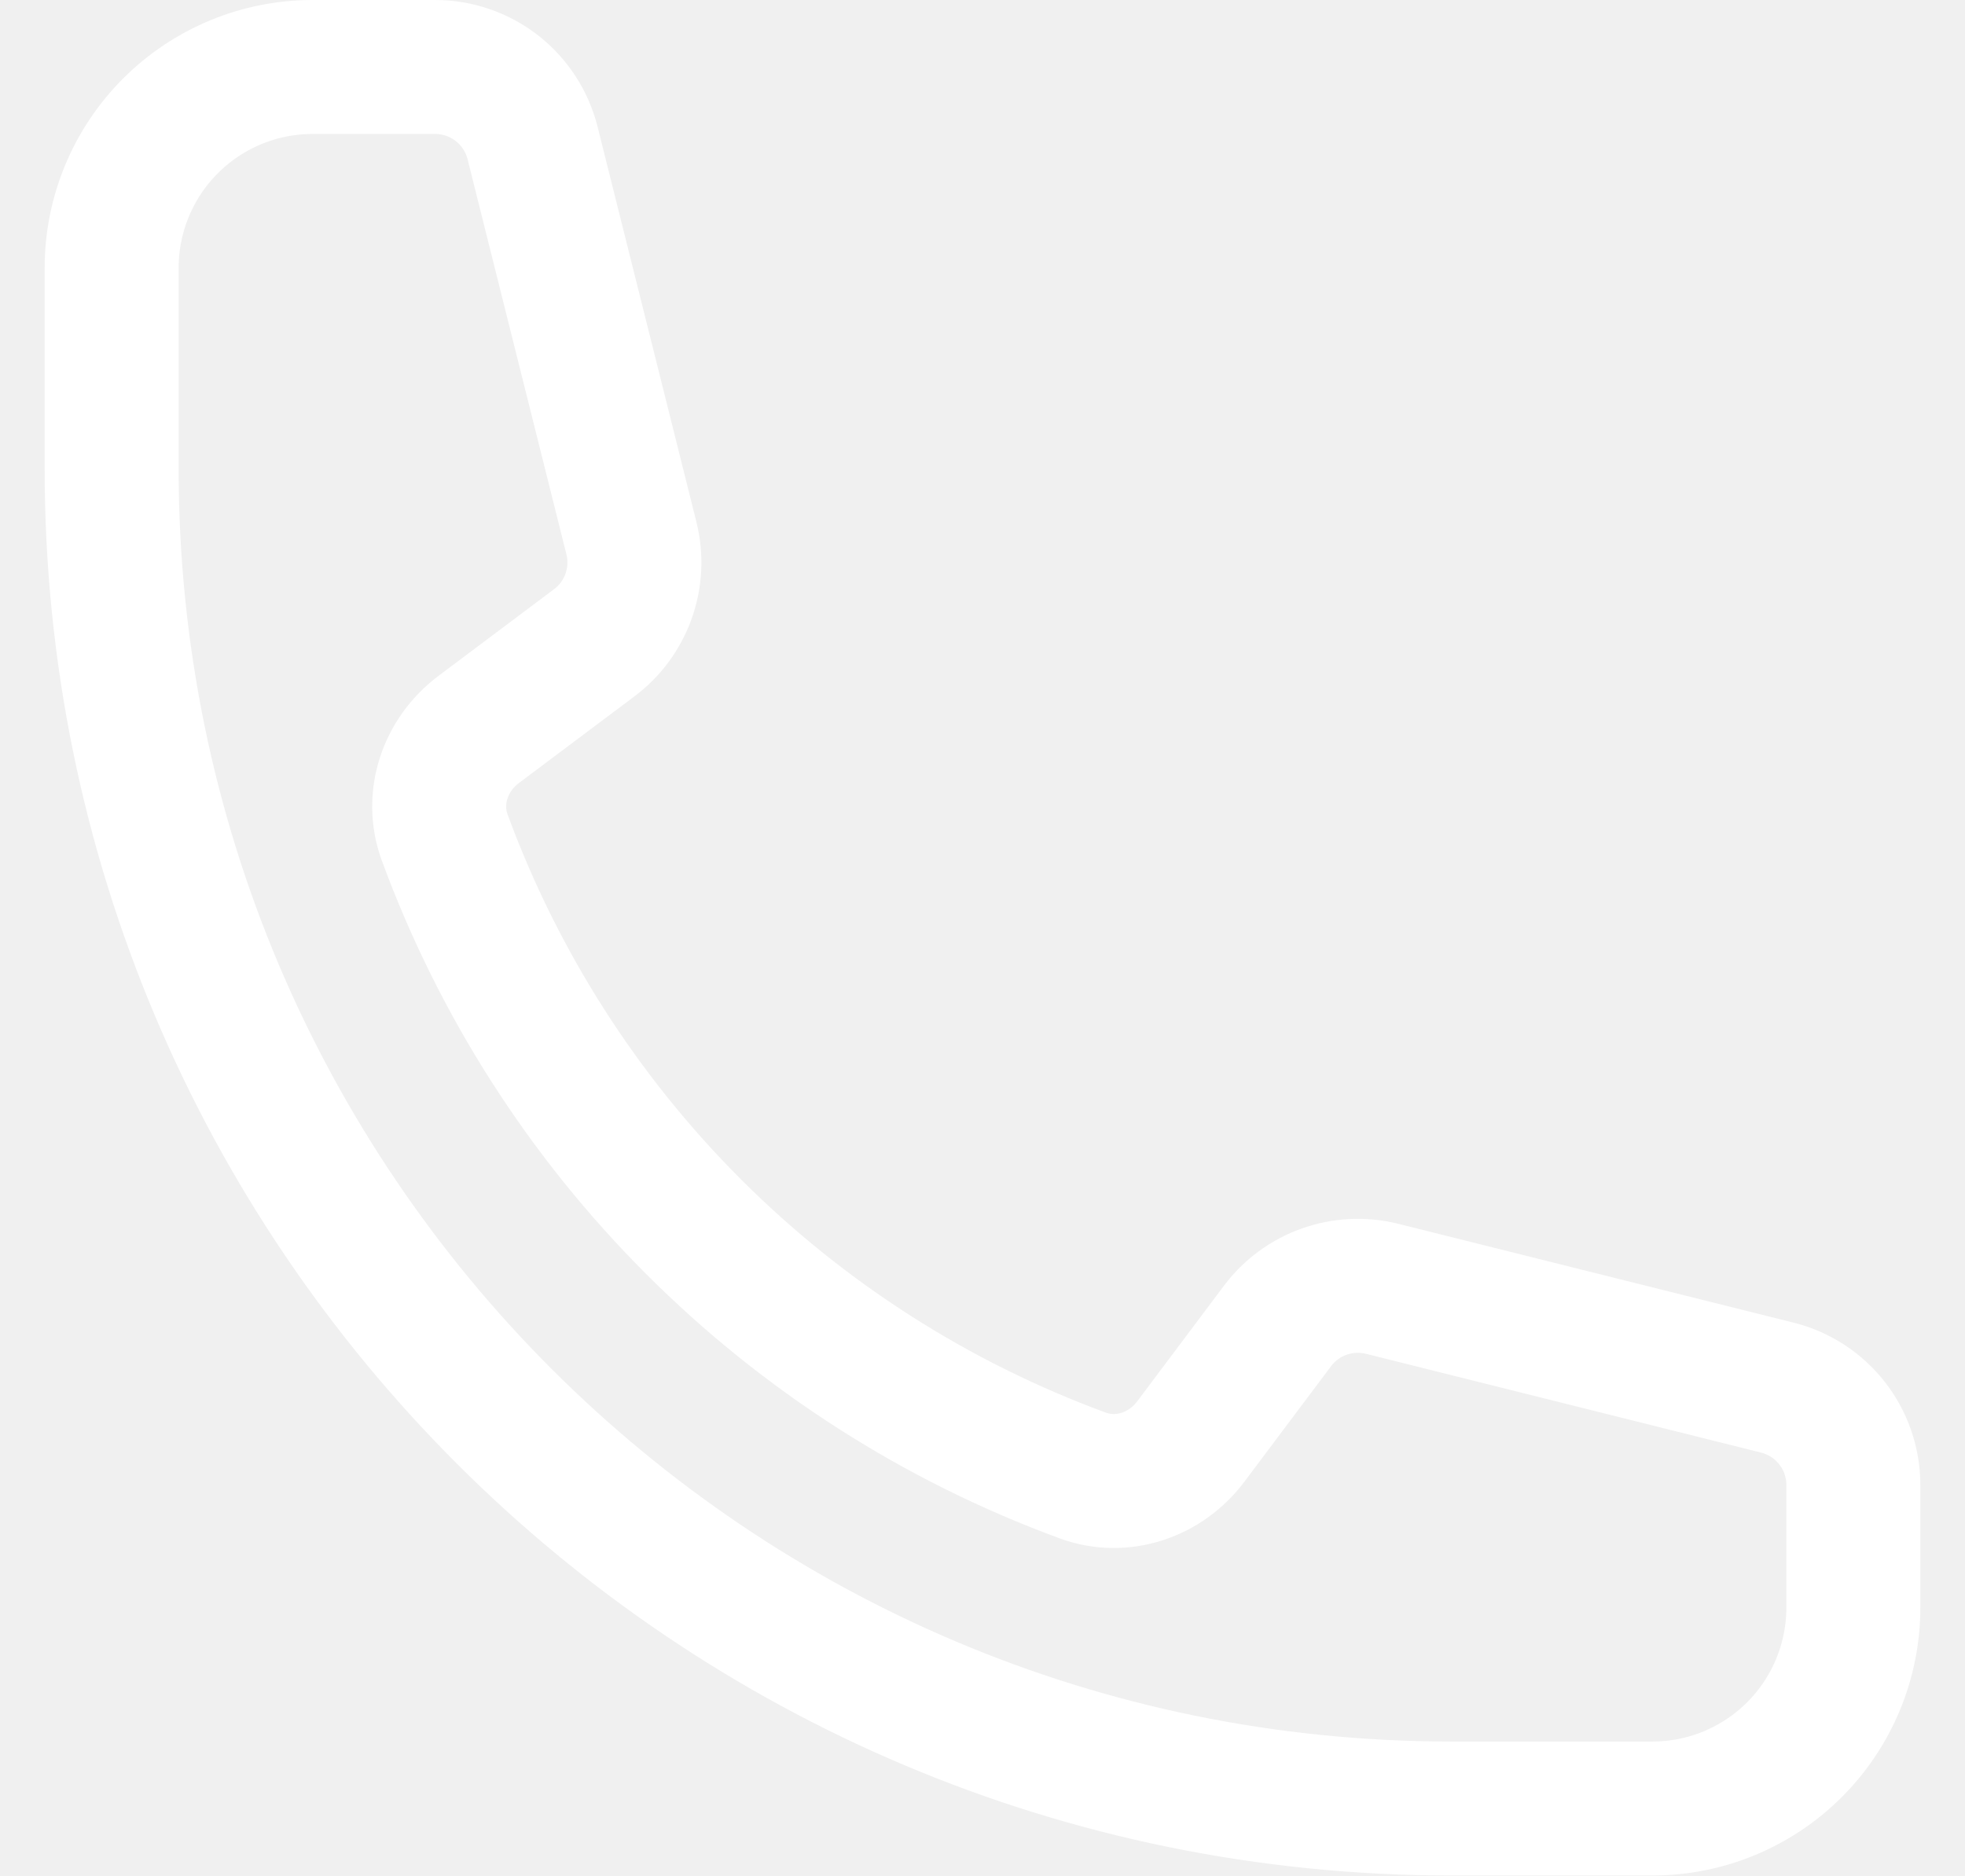
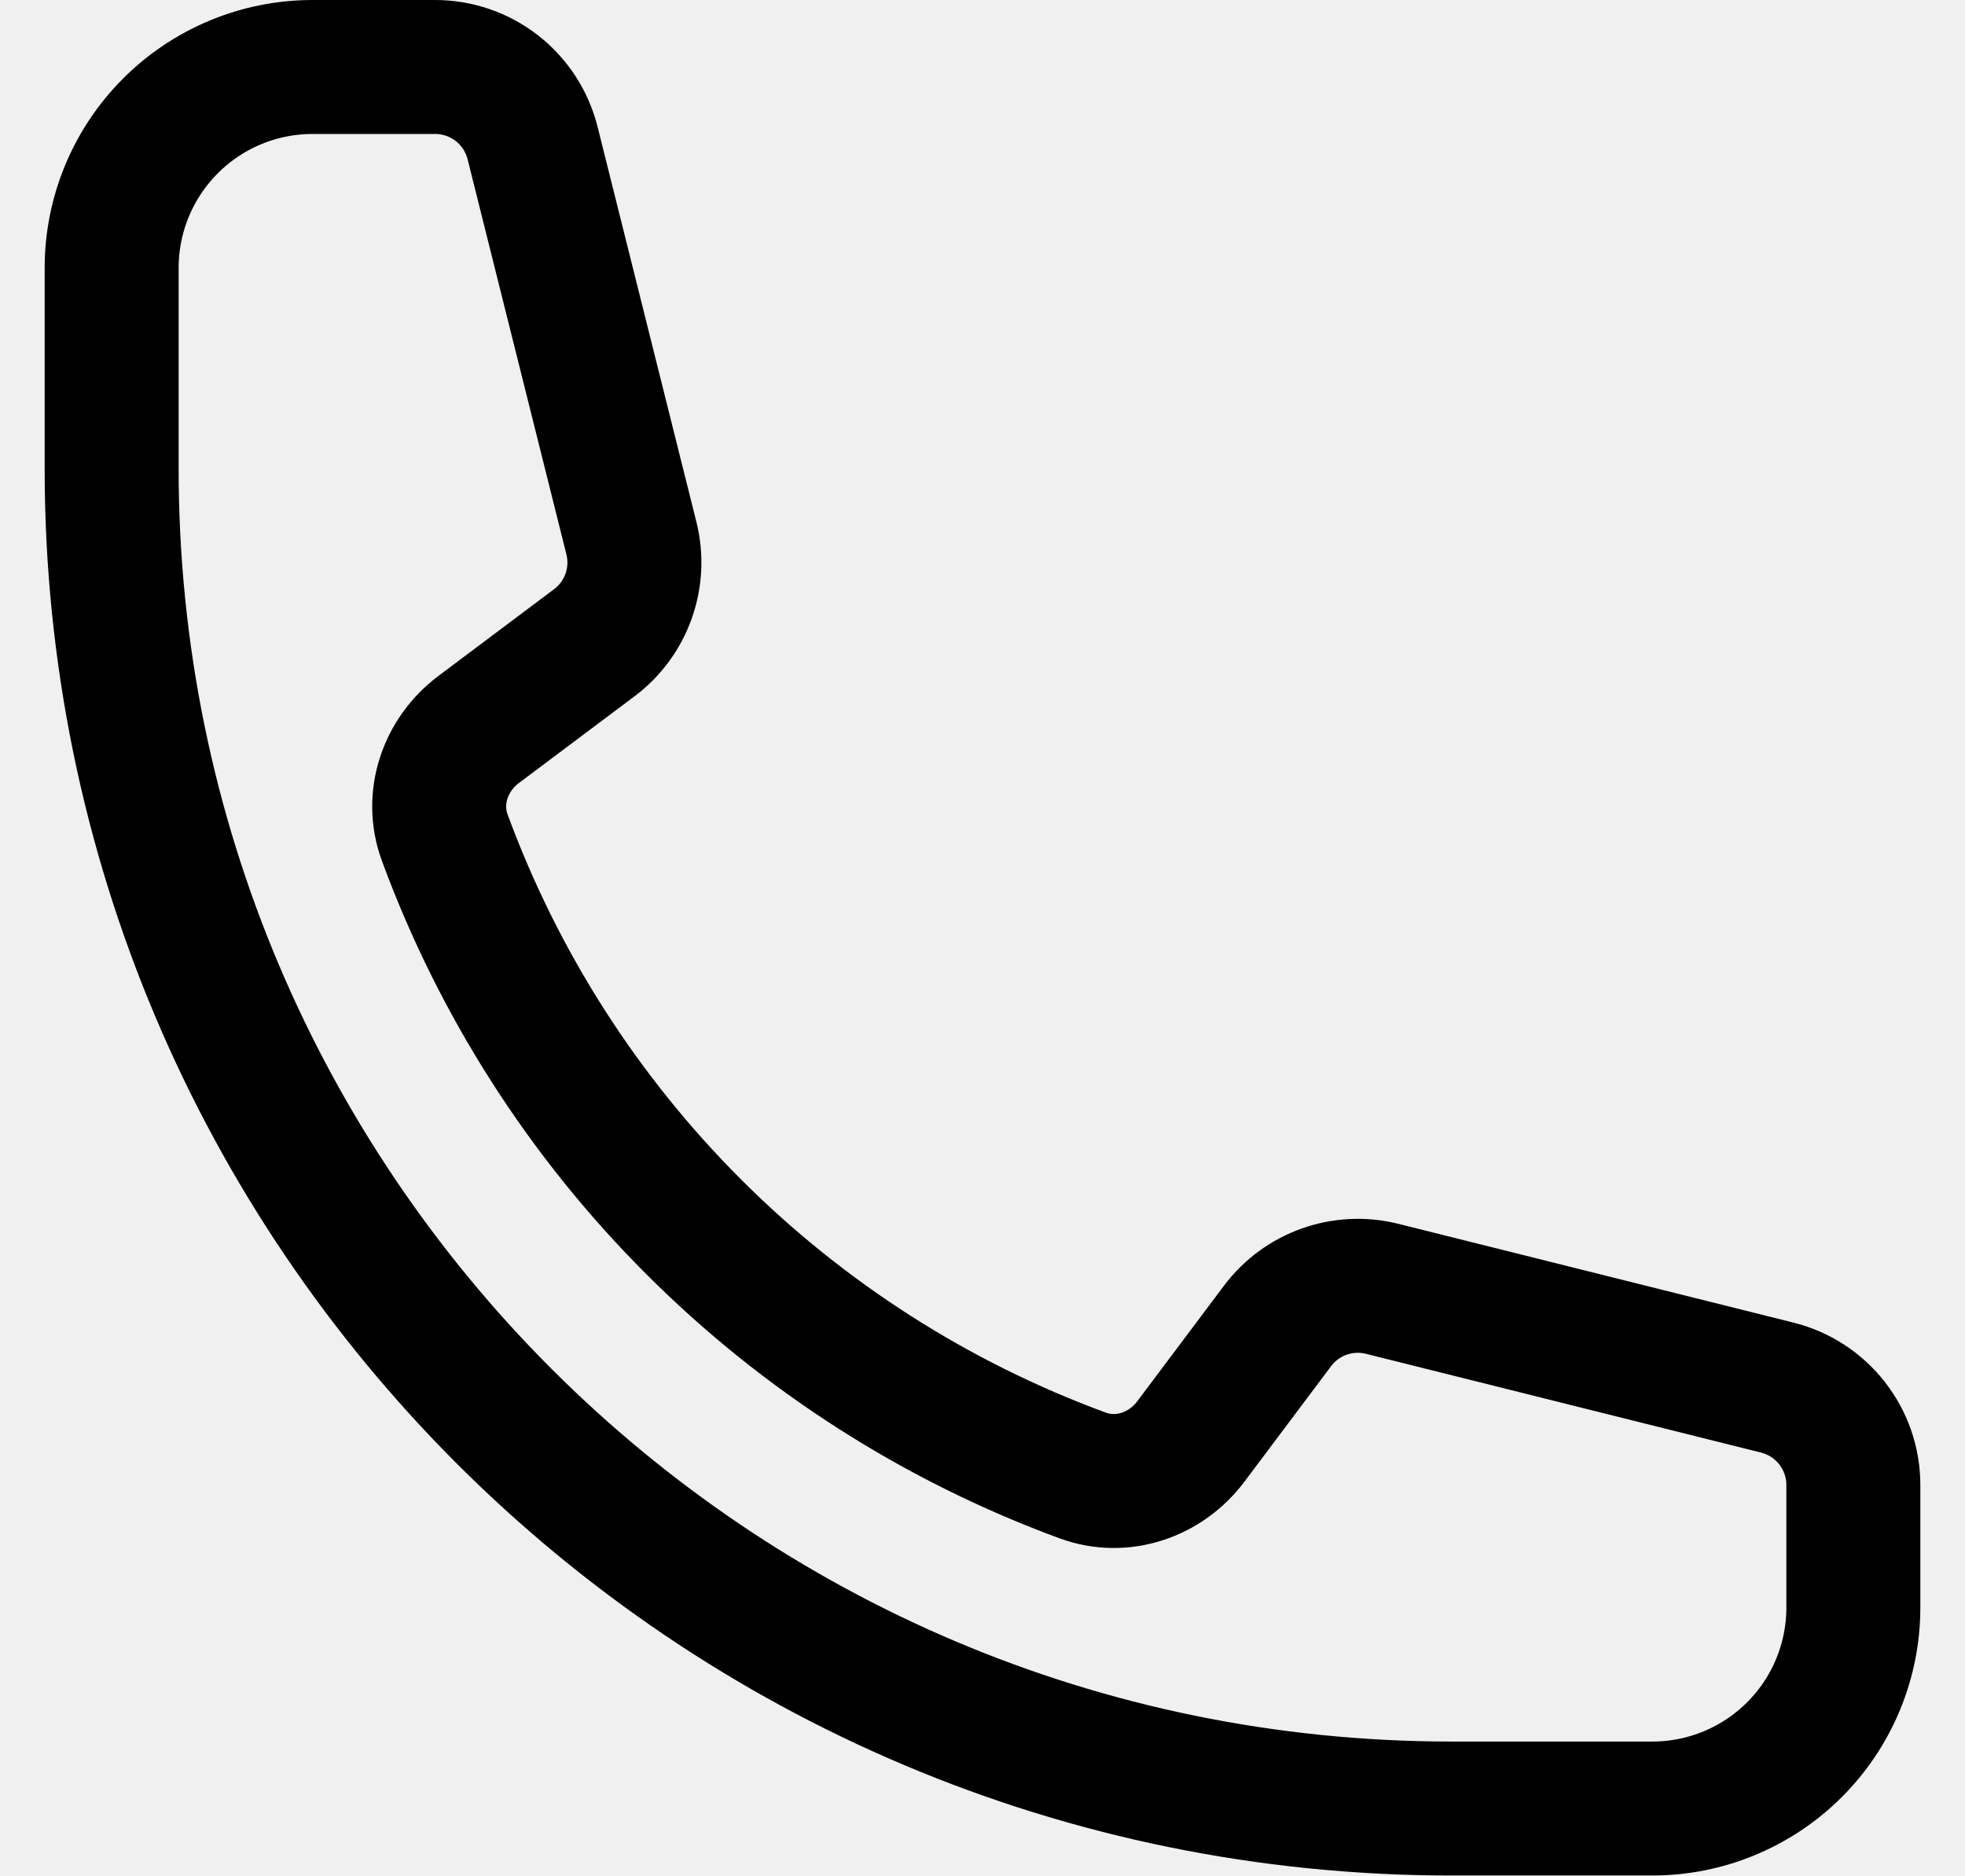
<svg xmlns="http://www.w3.org/2000/svg" width="22" height="21" viewBox="0 0 22 21" fill="none">
-   <path d="M1.25 5.25C1.25 13.534 7.966 20.25 16.25 20.25H18.5C19.097 20.25 19.669 20.013 20.091 19.591C20.513 19.169 20.75 18.597 20.75 18V16.628C20.75 16.112 20.399 15.662 19.898 15.537L15.475 14.431C15.035 14.321 14.573 14.486 14.302 14.848L13.332 16.141C13.05 16.517 12.563 16.683 12.122 16.521C10.485 15.919 8.998 14.969 7.765 13.735C6.531 12.502 5.581 11.015 4.979 9.378C4.817 8.937 4.983 8.45 5.359 8.168L6.652 7.198C7.015 6.927 7.179 6.464 7.069 6.025L5.963 1.602C5.902 1.359 5.762 1.143 5.564 0.988C5.366 0.834 5.123 0.75 4.872 0.75H3.5C2.903 0.75 2.331 0.987 1.909 1.409C1.487 1.831 1.25 2.403 1.25 3V5.25Z" stroke="white" stroke-width="1.5" stroke-linecap="round" stroke-linejoin="round" />
+   <path d="M1.25 5.25C1.25 13.534 7.966 20.25 16.25 20.25H18.5C19.097 20.25 19.669 20.013 20.091 19.591C20.513 19.169 20.75 18.597 20.75 18V16.628C20.75 16.112 20.399 15.662 19.898 15.537L15.475 14.431C15.035 14.321 14.573 14.486 14.302 14.848L13.332 16.141C13.05 16.517 12.563 16.683 12.122 16.521C10.485 15.919 8.998 14.969 7.765 13.735C6.531 12.502 5.581 11.015 4.979 9.378C4.817 8.937 4.983 8.45 5.359 8.168L6.652 7.198C7.015 6.927 7.179 6.464 7.069 6.025L5.963 1.602C5.902 1.359 5.762 1.143 5.564 0.988C5.366 0.834 5.123 0.75 4.872 0.75H3.5C2.903 0.75 2.331 0.987 1.909 1.409C1.487 1.831 1.25 2.403 1.25 3V5.25Z" stroke="currentColor" stroke-width="1.5" stroke-linecap="round" stroke-linejoin="round" />
</svg>
